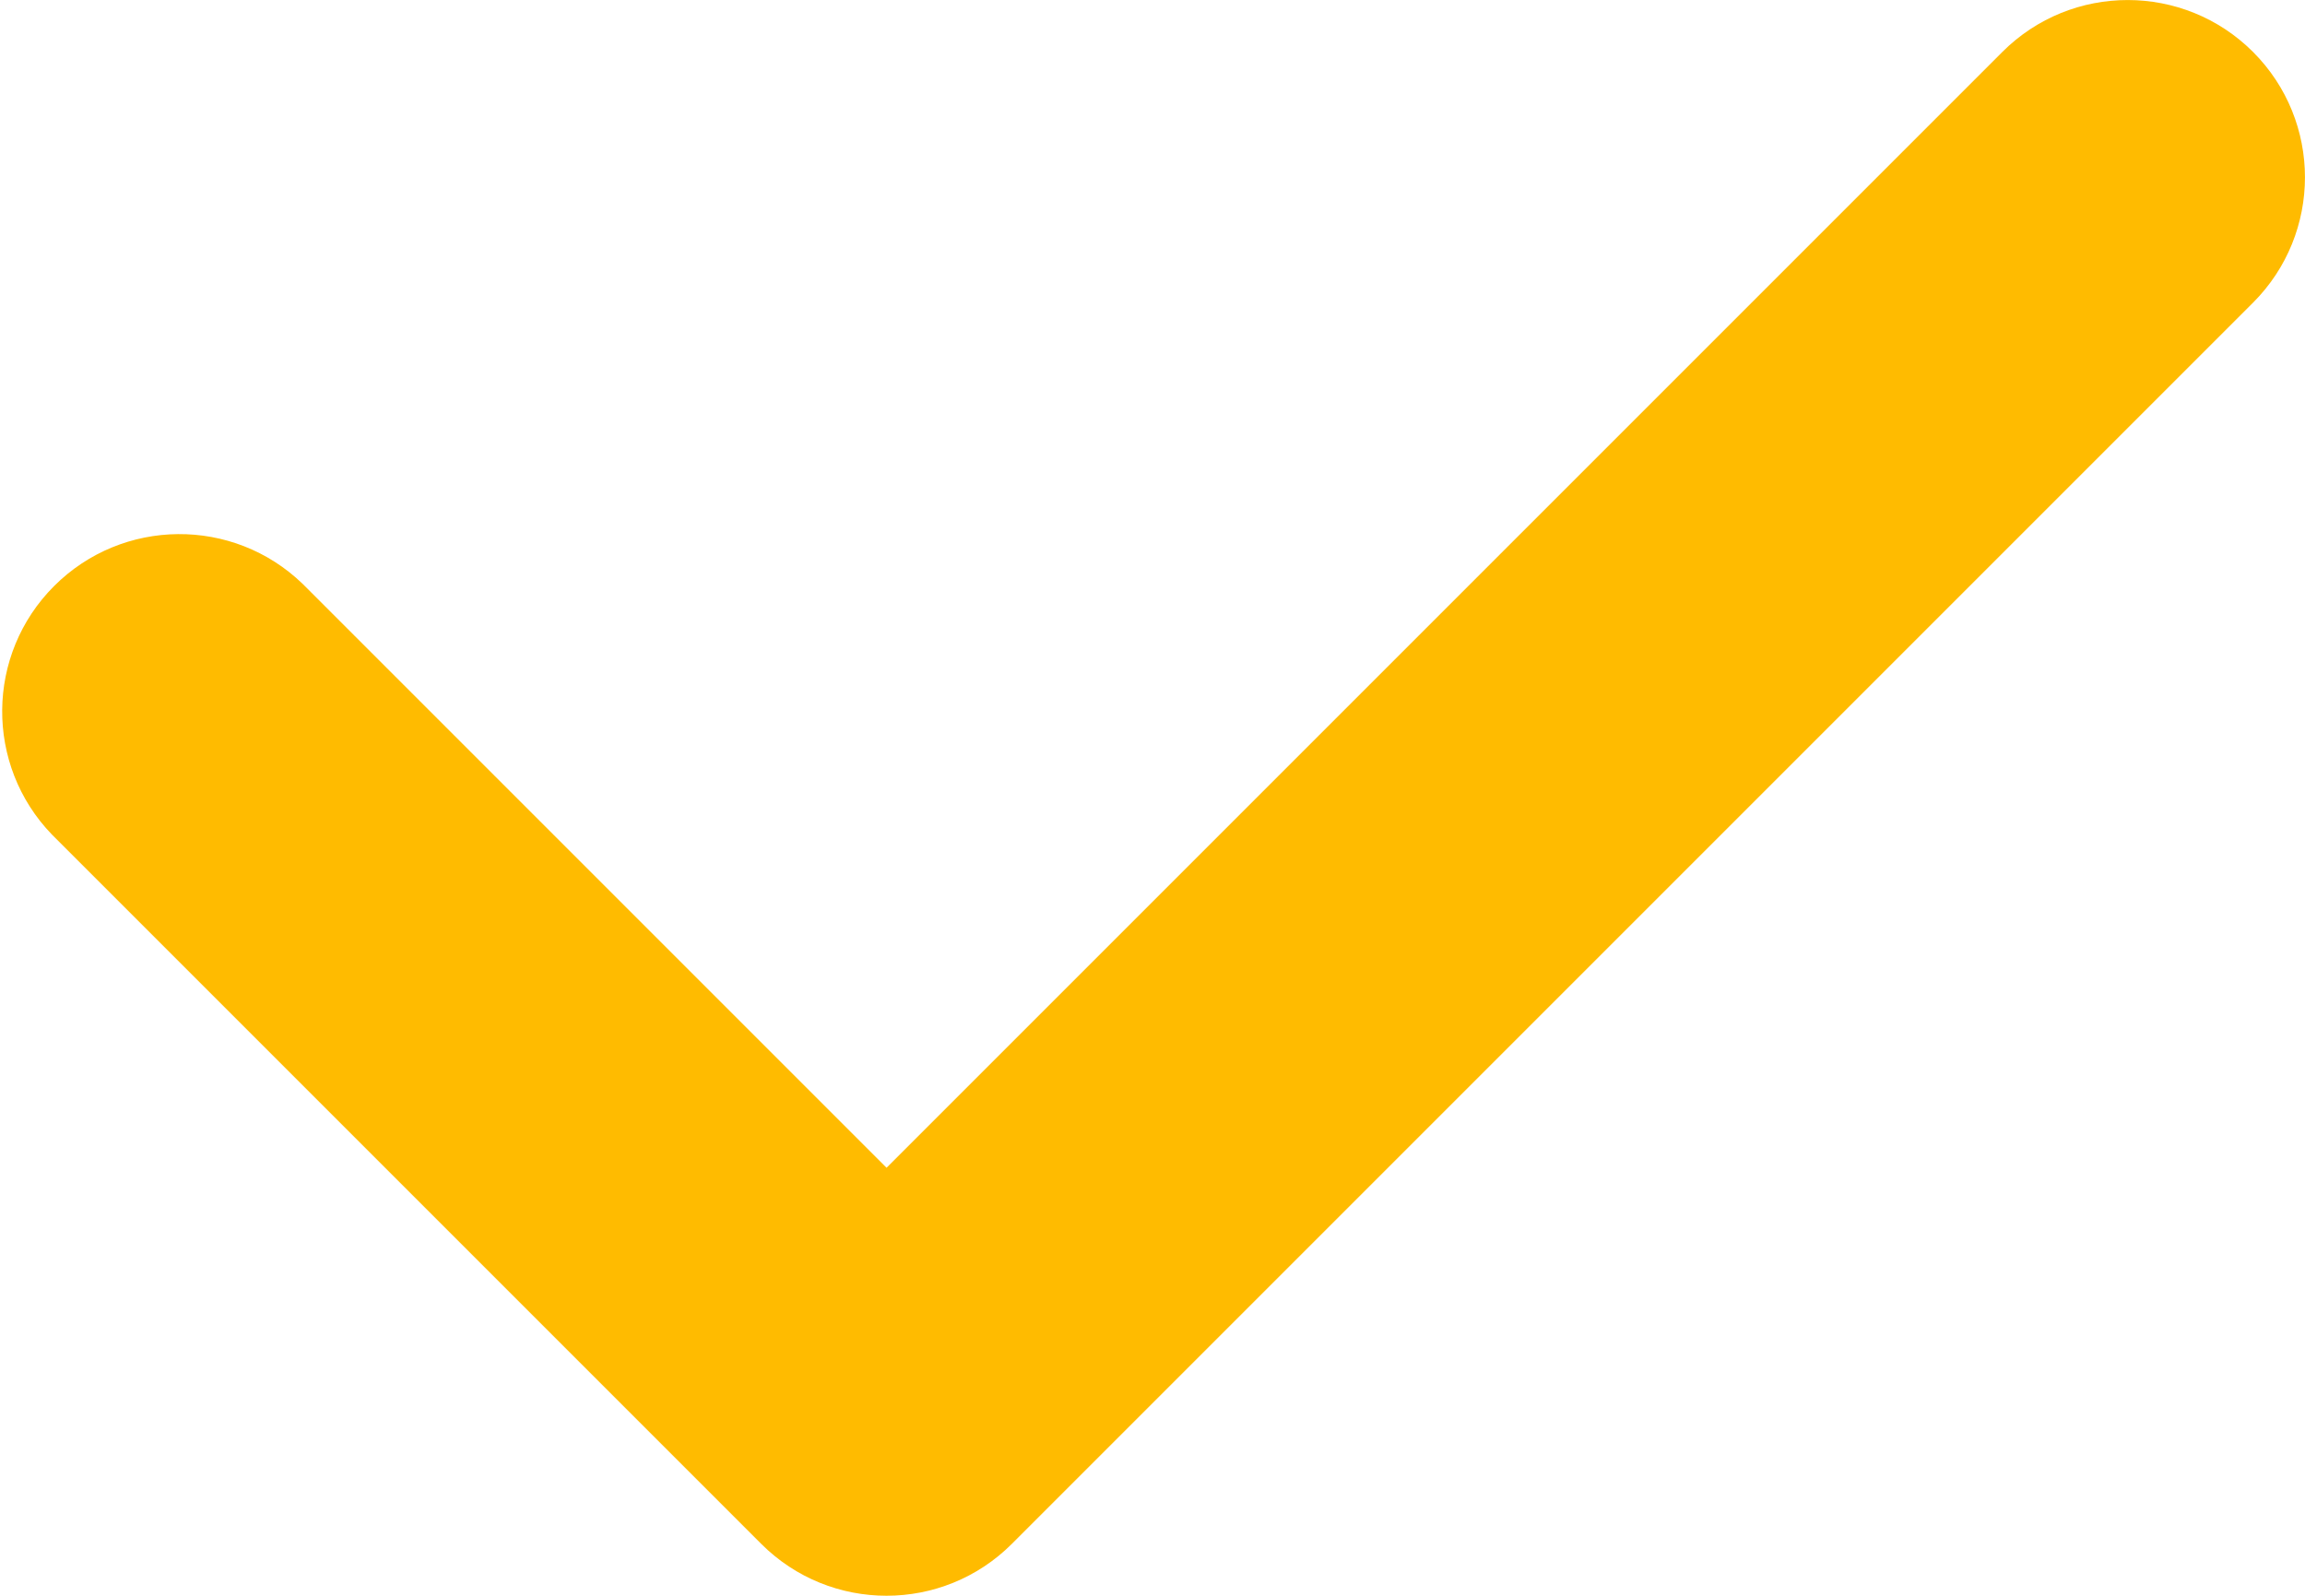
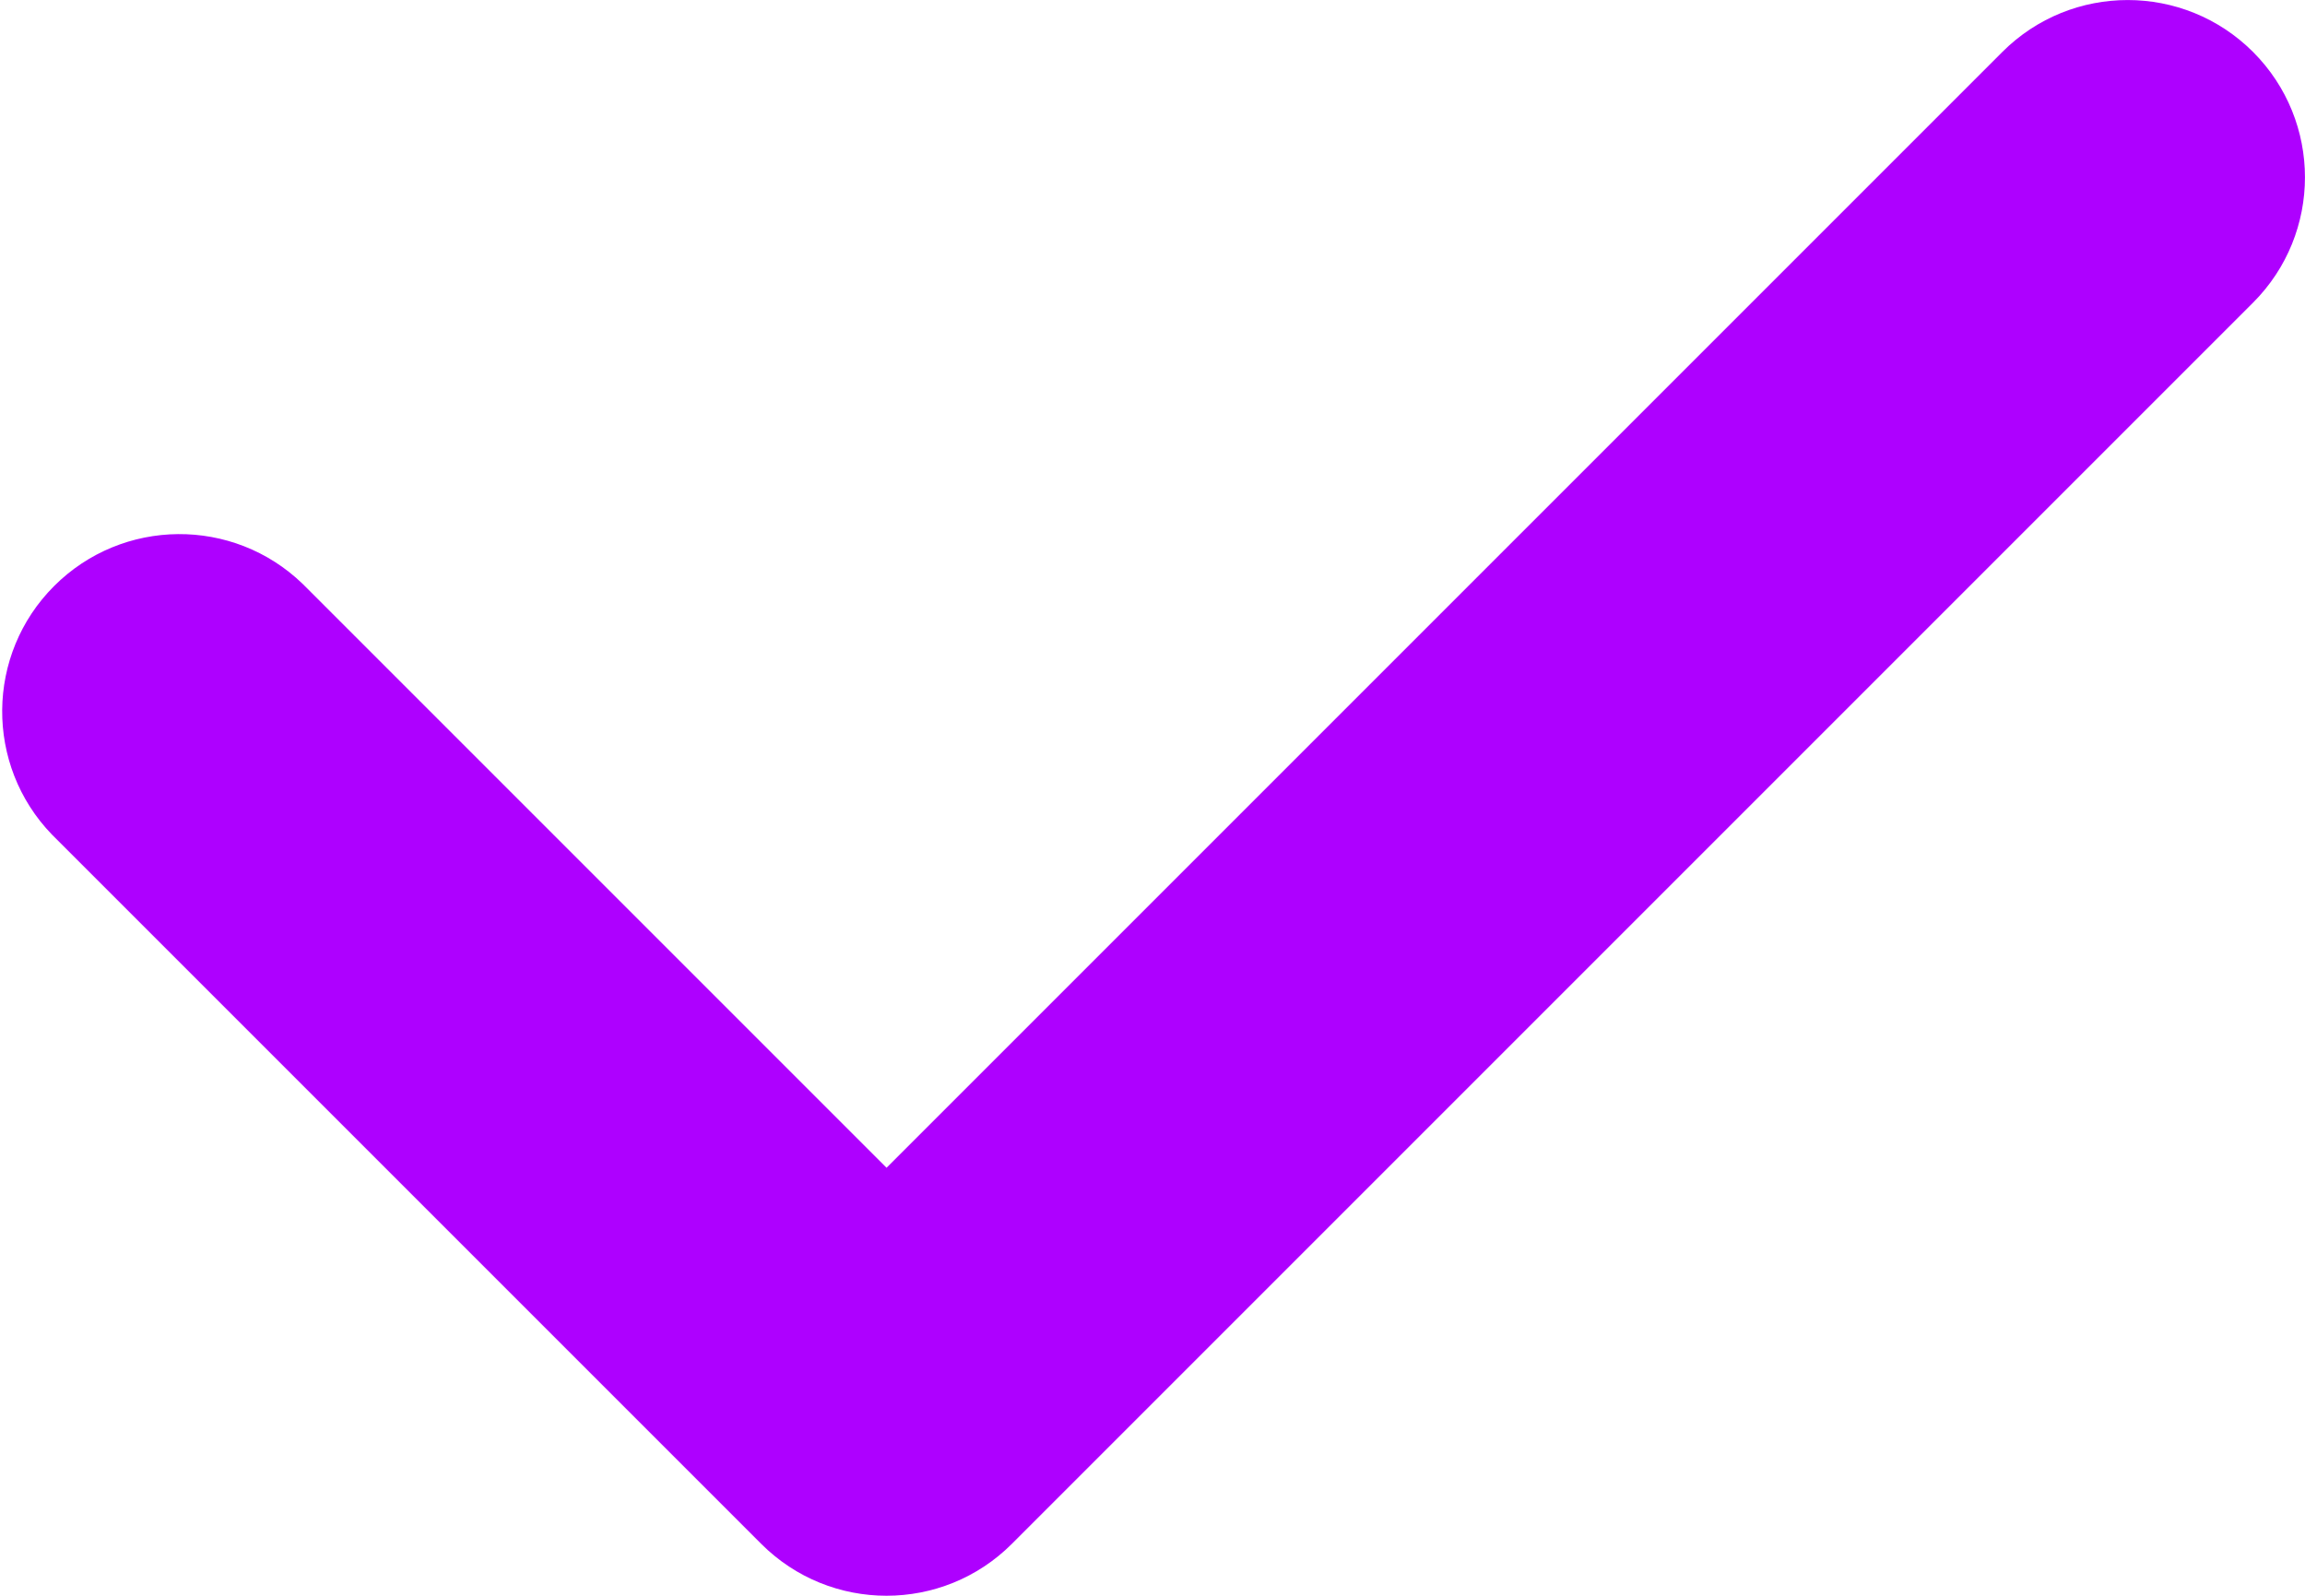
<svg xmlns="http://www.w3.org/2000/svg" width="13" height="9" fill="none">
-   <path fill-rule="evenodd" clip-rule="evenodd" d="M12.707.293a1 1 0 0 1 0 1.414l-7 7a1 1 0 0 1-1.414 0l-4-4a1 1 0 0 1 1.414-1.414L5 6.586 11.293.293a1 1 0 0 1 1.414 0Z" fill="#FB0" />
+   <path fill-rule="evenodd" clip-rule="evenodd" d="M12.707.293a1 1 0 0 1 0 1.414l-7 7a1 1 0 0 1-1.414 0l-4-4a1 1 0 0 1 1.414-1.414L5 6.586 11.293.293a1 1 0 0 1 1.414 0Z" fill="#ae00ff" />
</svg>
